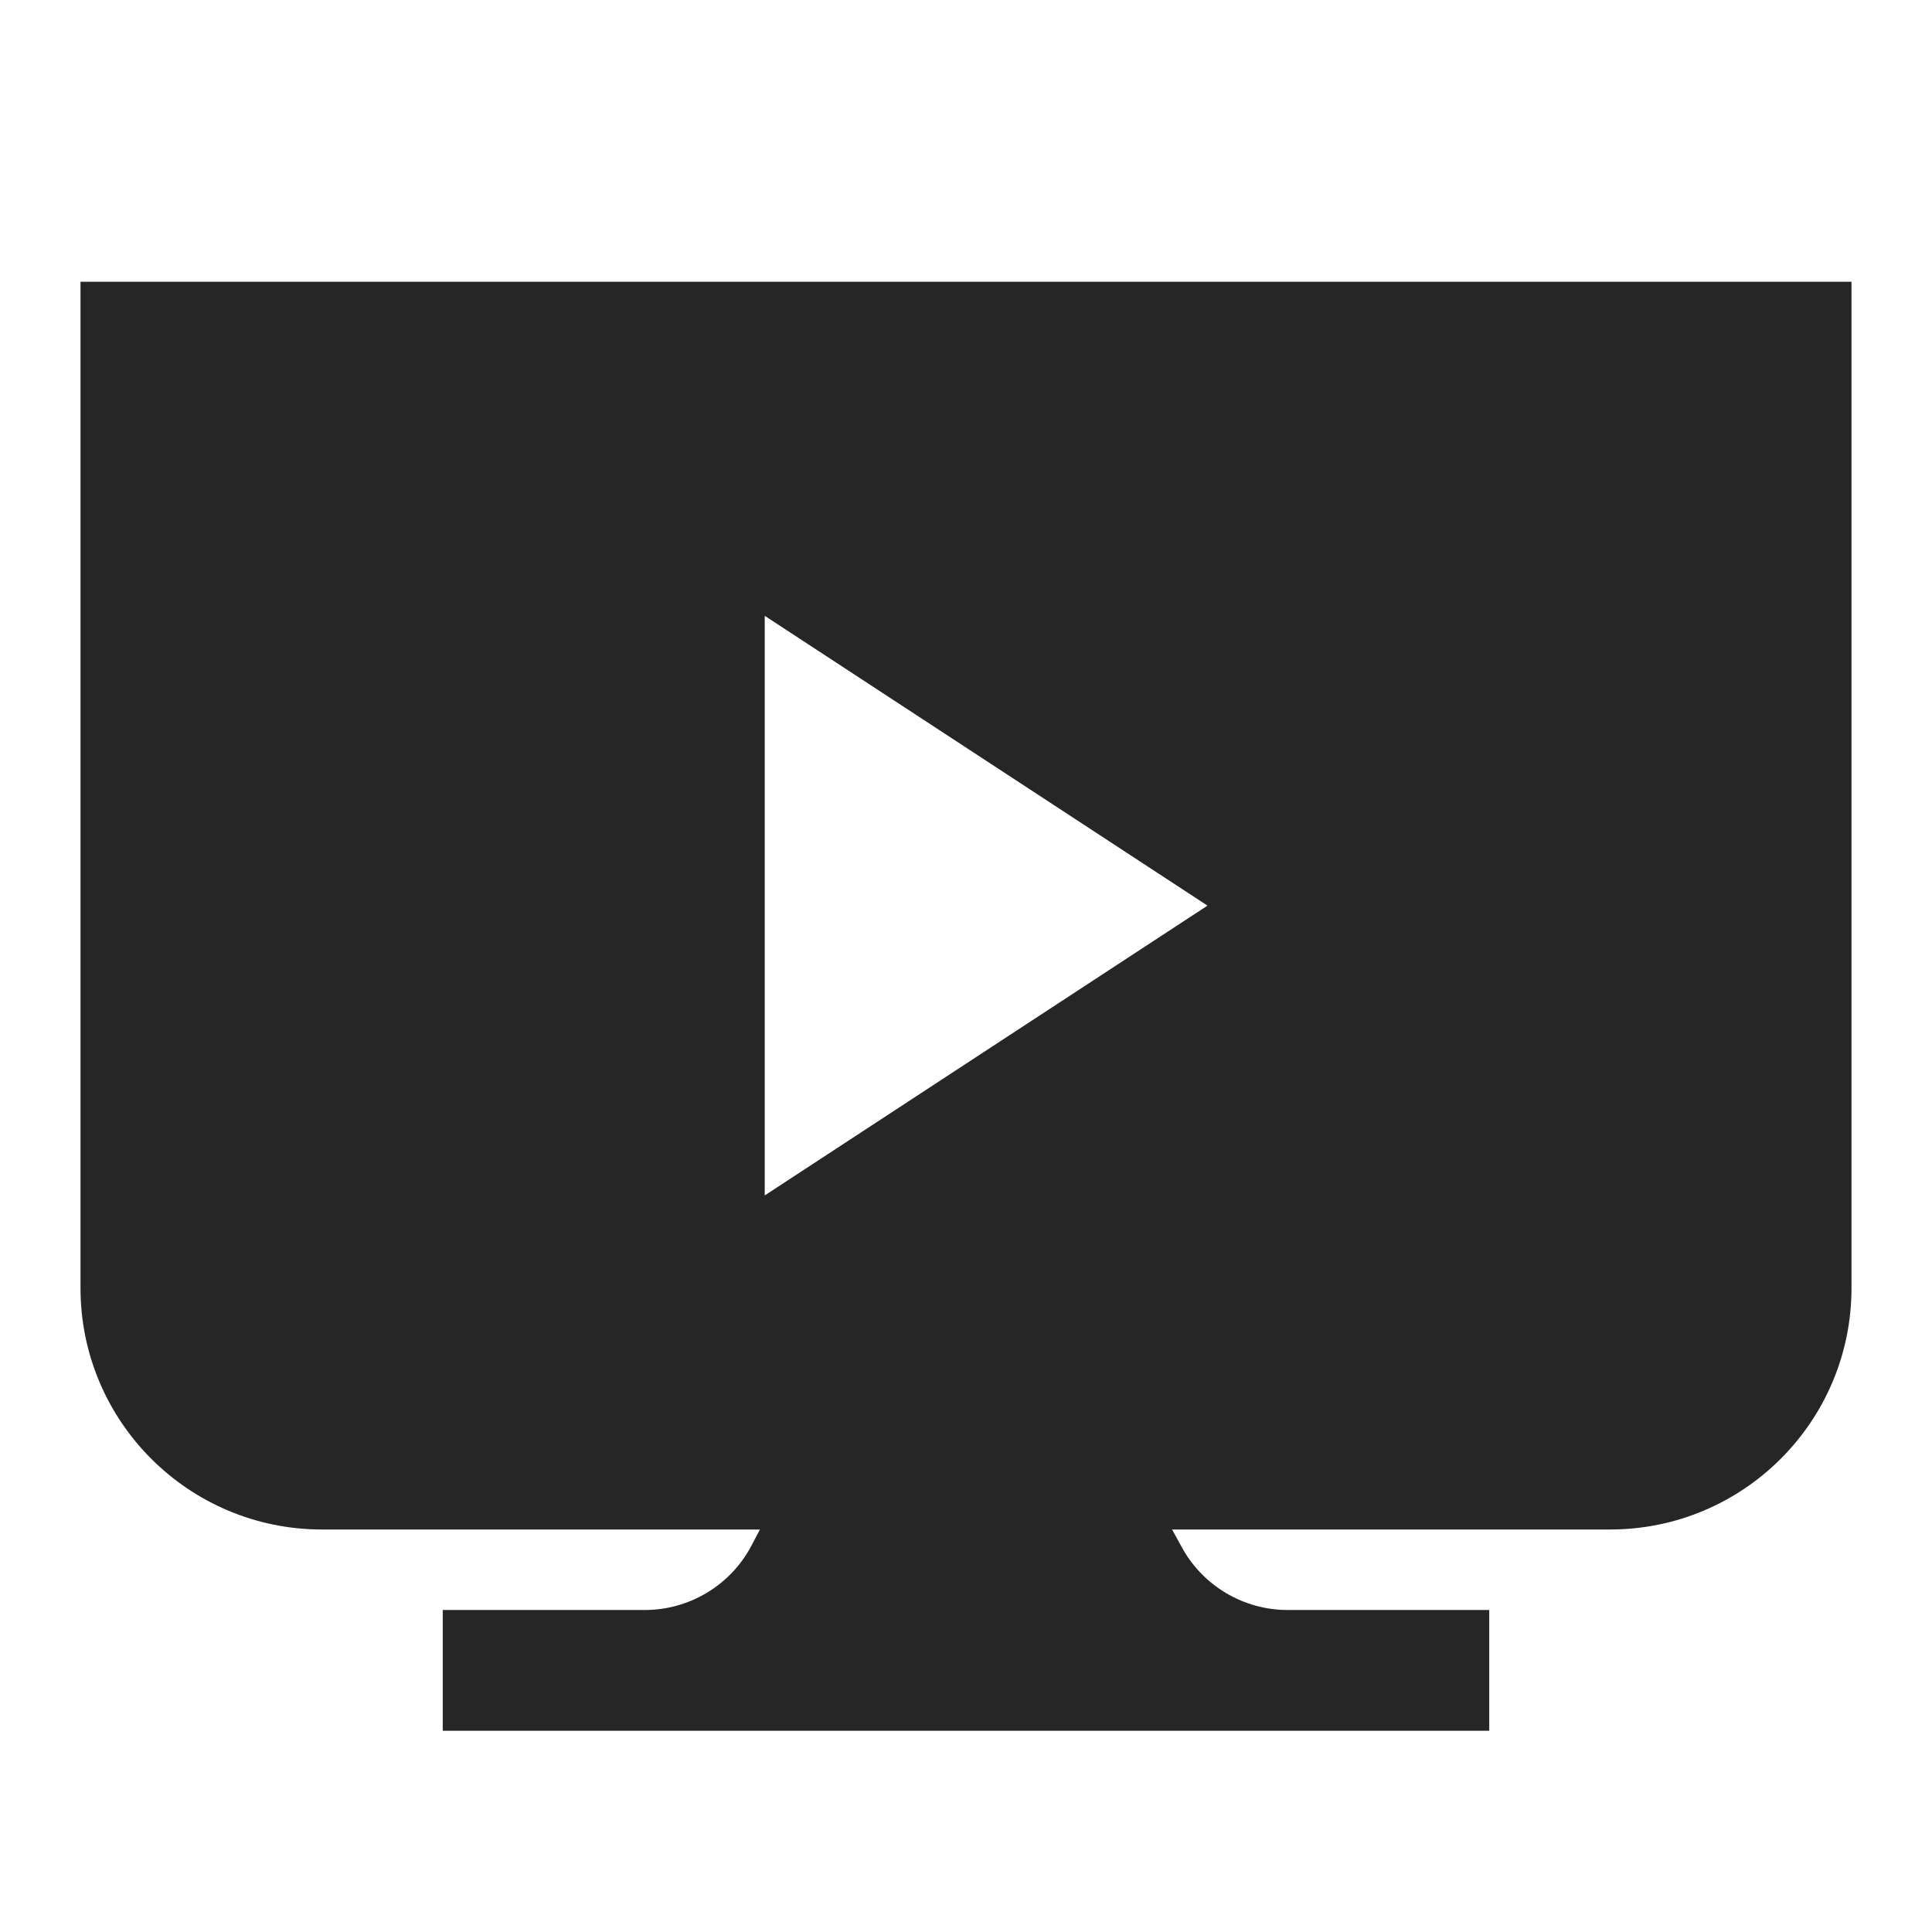
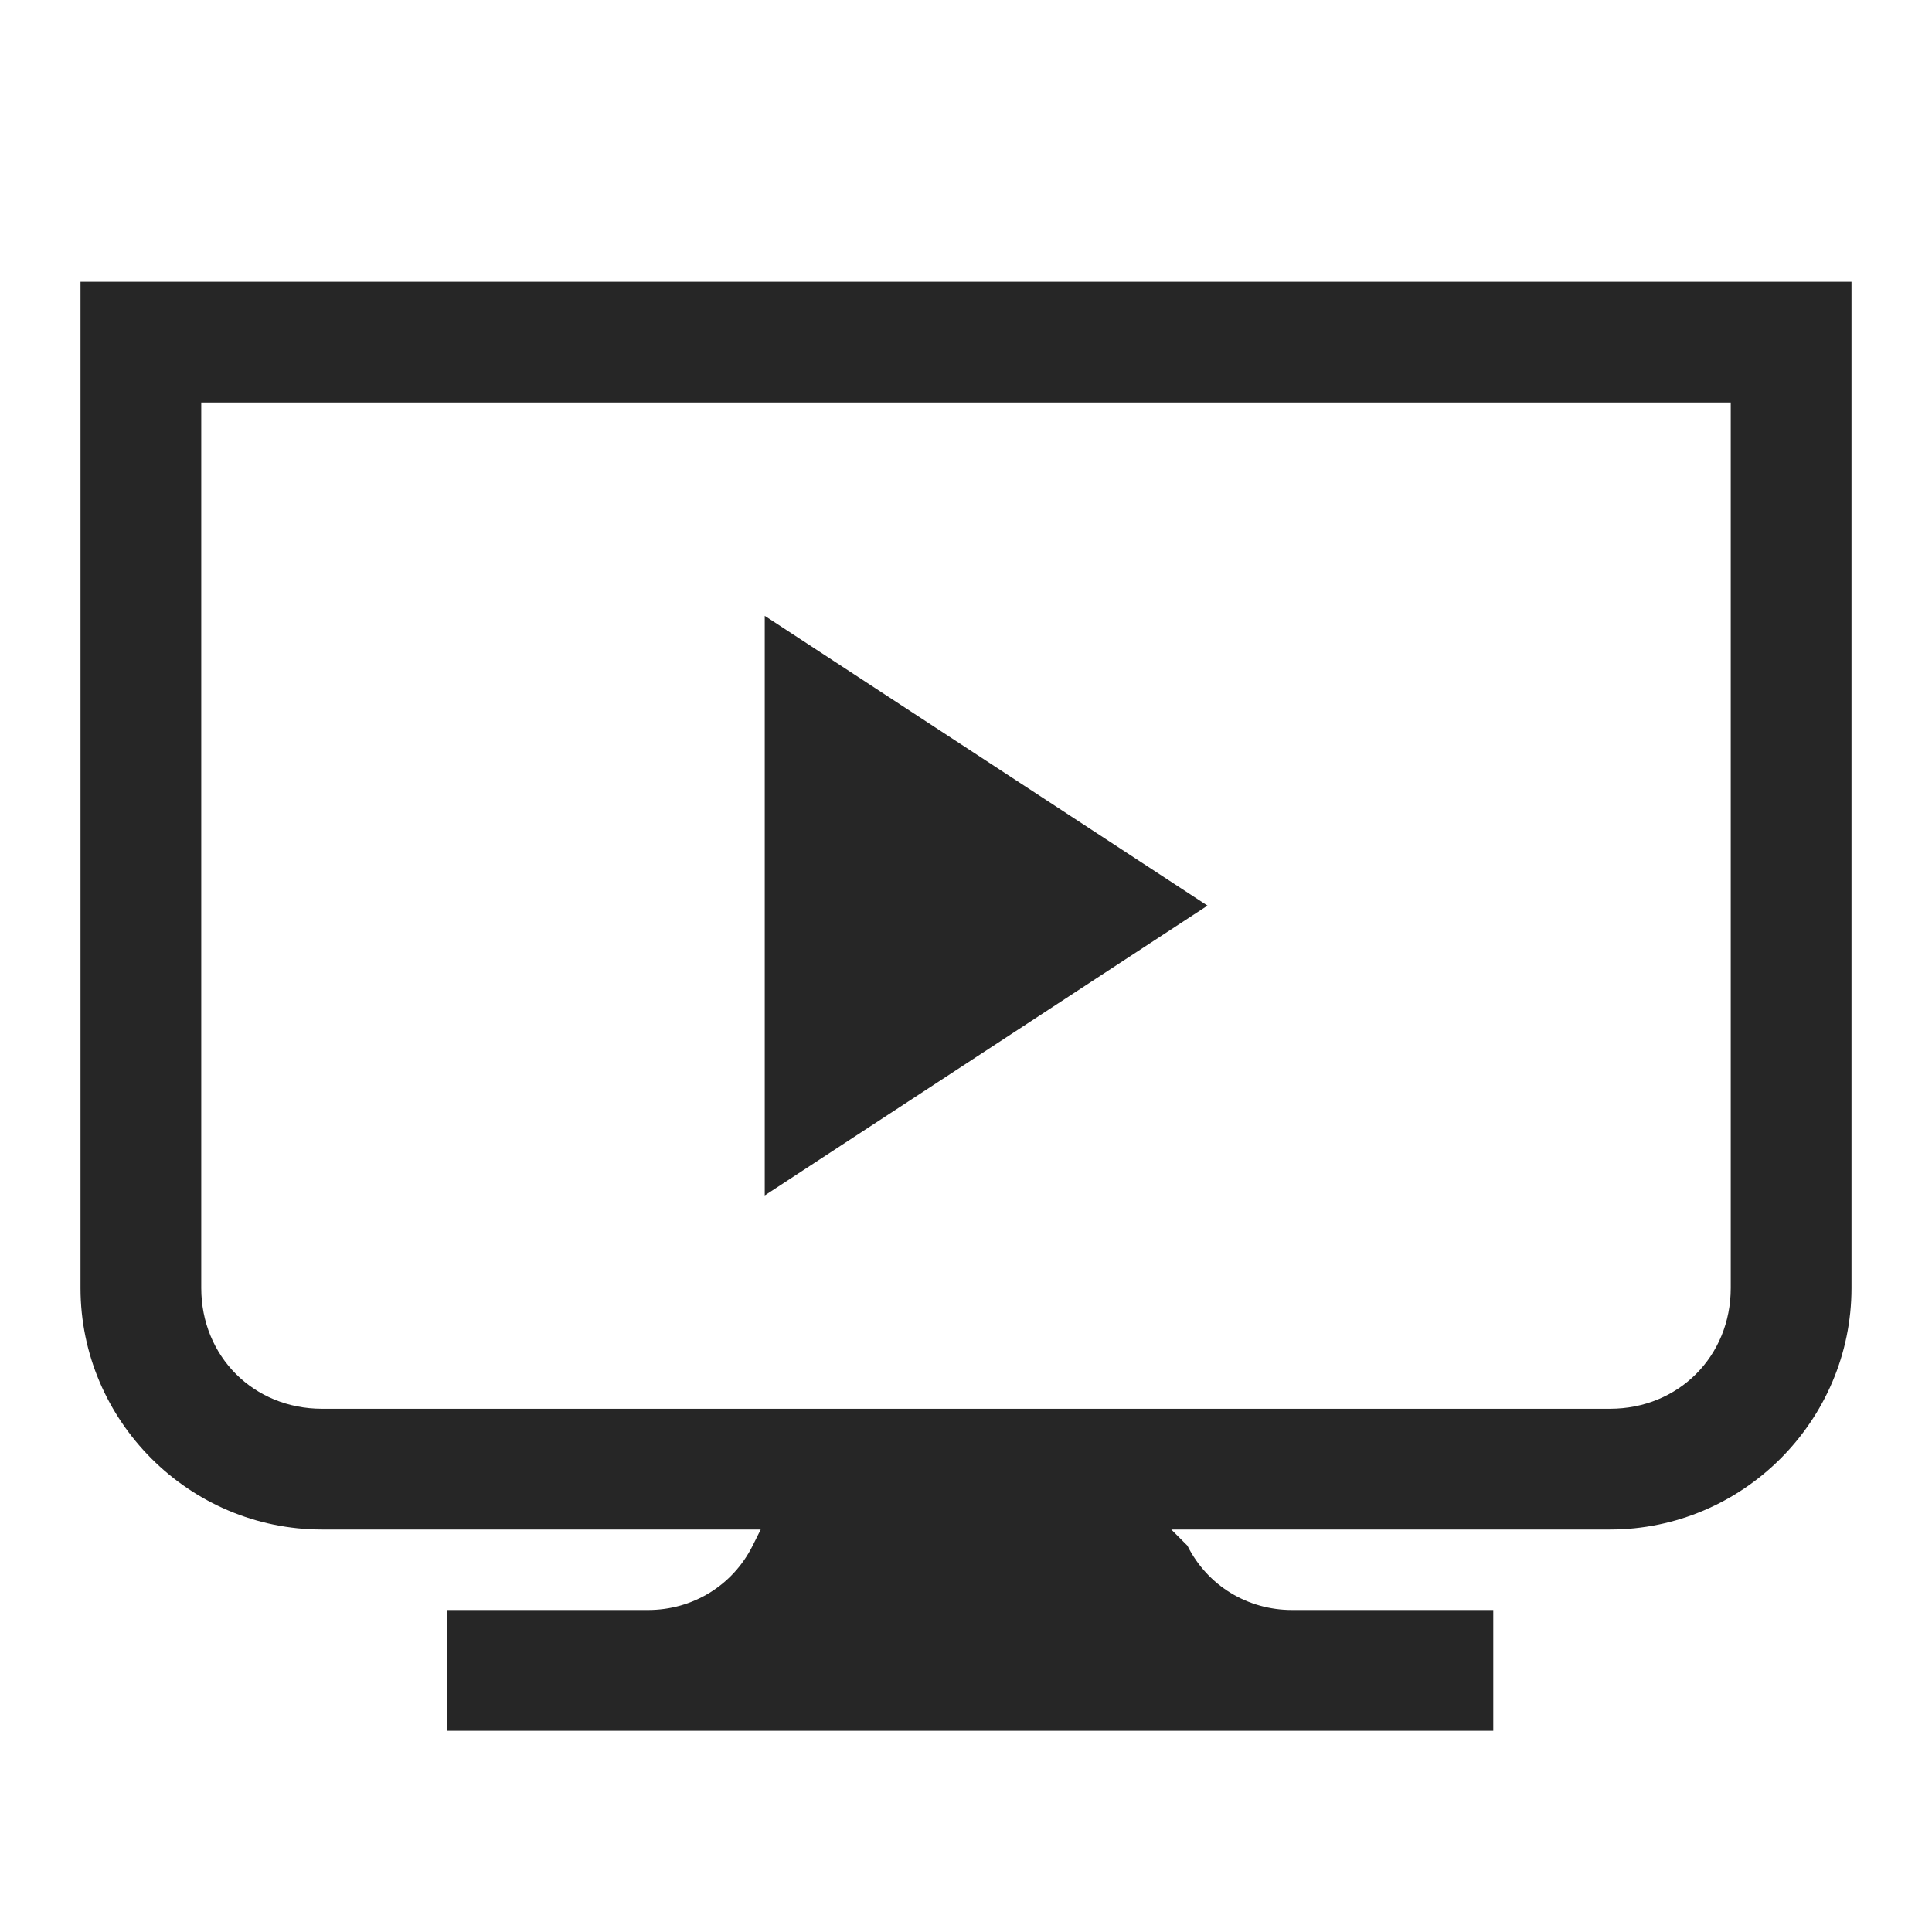
<svg xmlns="http://www.w3.org/2000/svg" width="24" height="24">
-   <path fill="#262626" fill-rule="evenodd" d="M1 3.5V16a3 3 0 003 3h5.44l-.11.21A1.5 1.5 0 018 20H5.5v1.5h13V20H16a1.5 1.5 0 01-1.325-.79L14.56 19H20a3 3 0 003-3V3.5H1zm8.5 11.35v-7.2l5.5 3.6-5.5 3.6z" />
+   <path d="M23 3.5V16c0 1.65-1.35 3-3 3h-5.45l.2.2c.25.5.75.8 1.3.8h2.5v1.5h-13V20h2.5c.55 0 1.05-.3 1.3-.8l.1-.2H4c-1.65 0-3-1.35-3-3V3.5h22ZM21.5 5h-19v11c0 .85.65 1.5 1.5 1.5h16c.85 0 1.5-.65 1.5-1.5V5Zm-12 2.65 5.5 3.6-5.5 3.6v-7.2Z" fill="#262626" fill-rule="evenodd" />
</svg>
